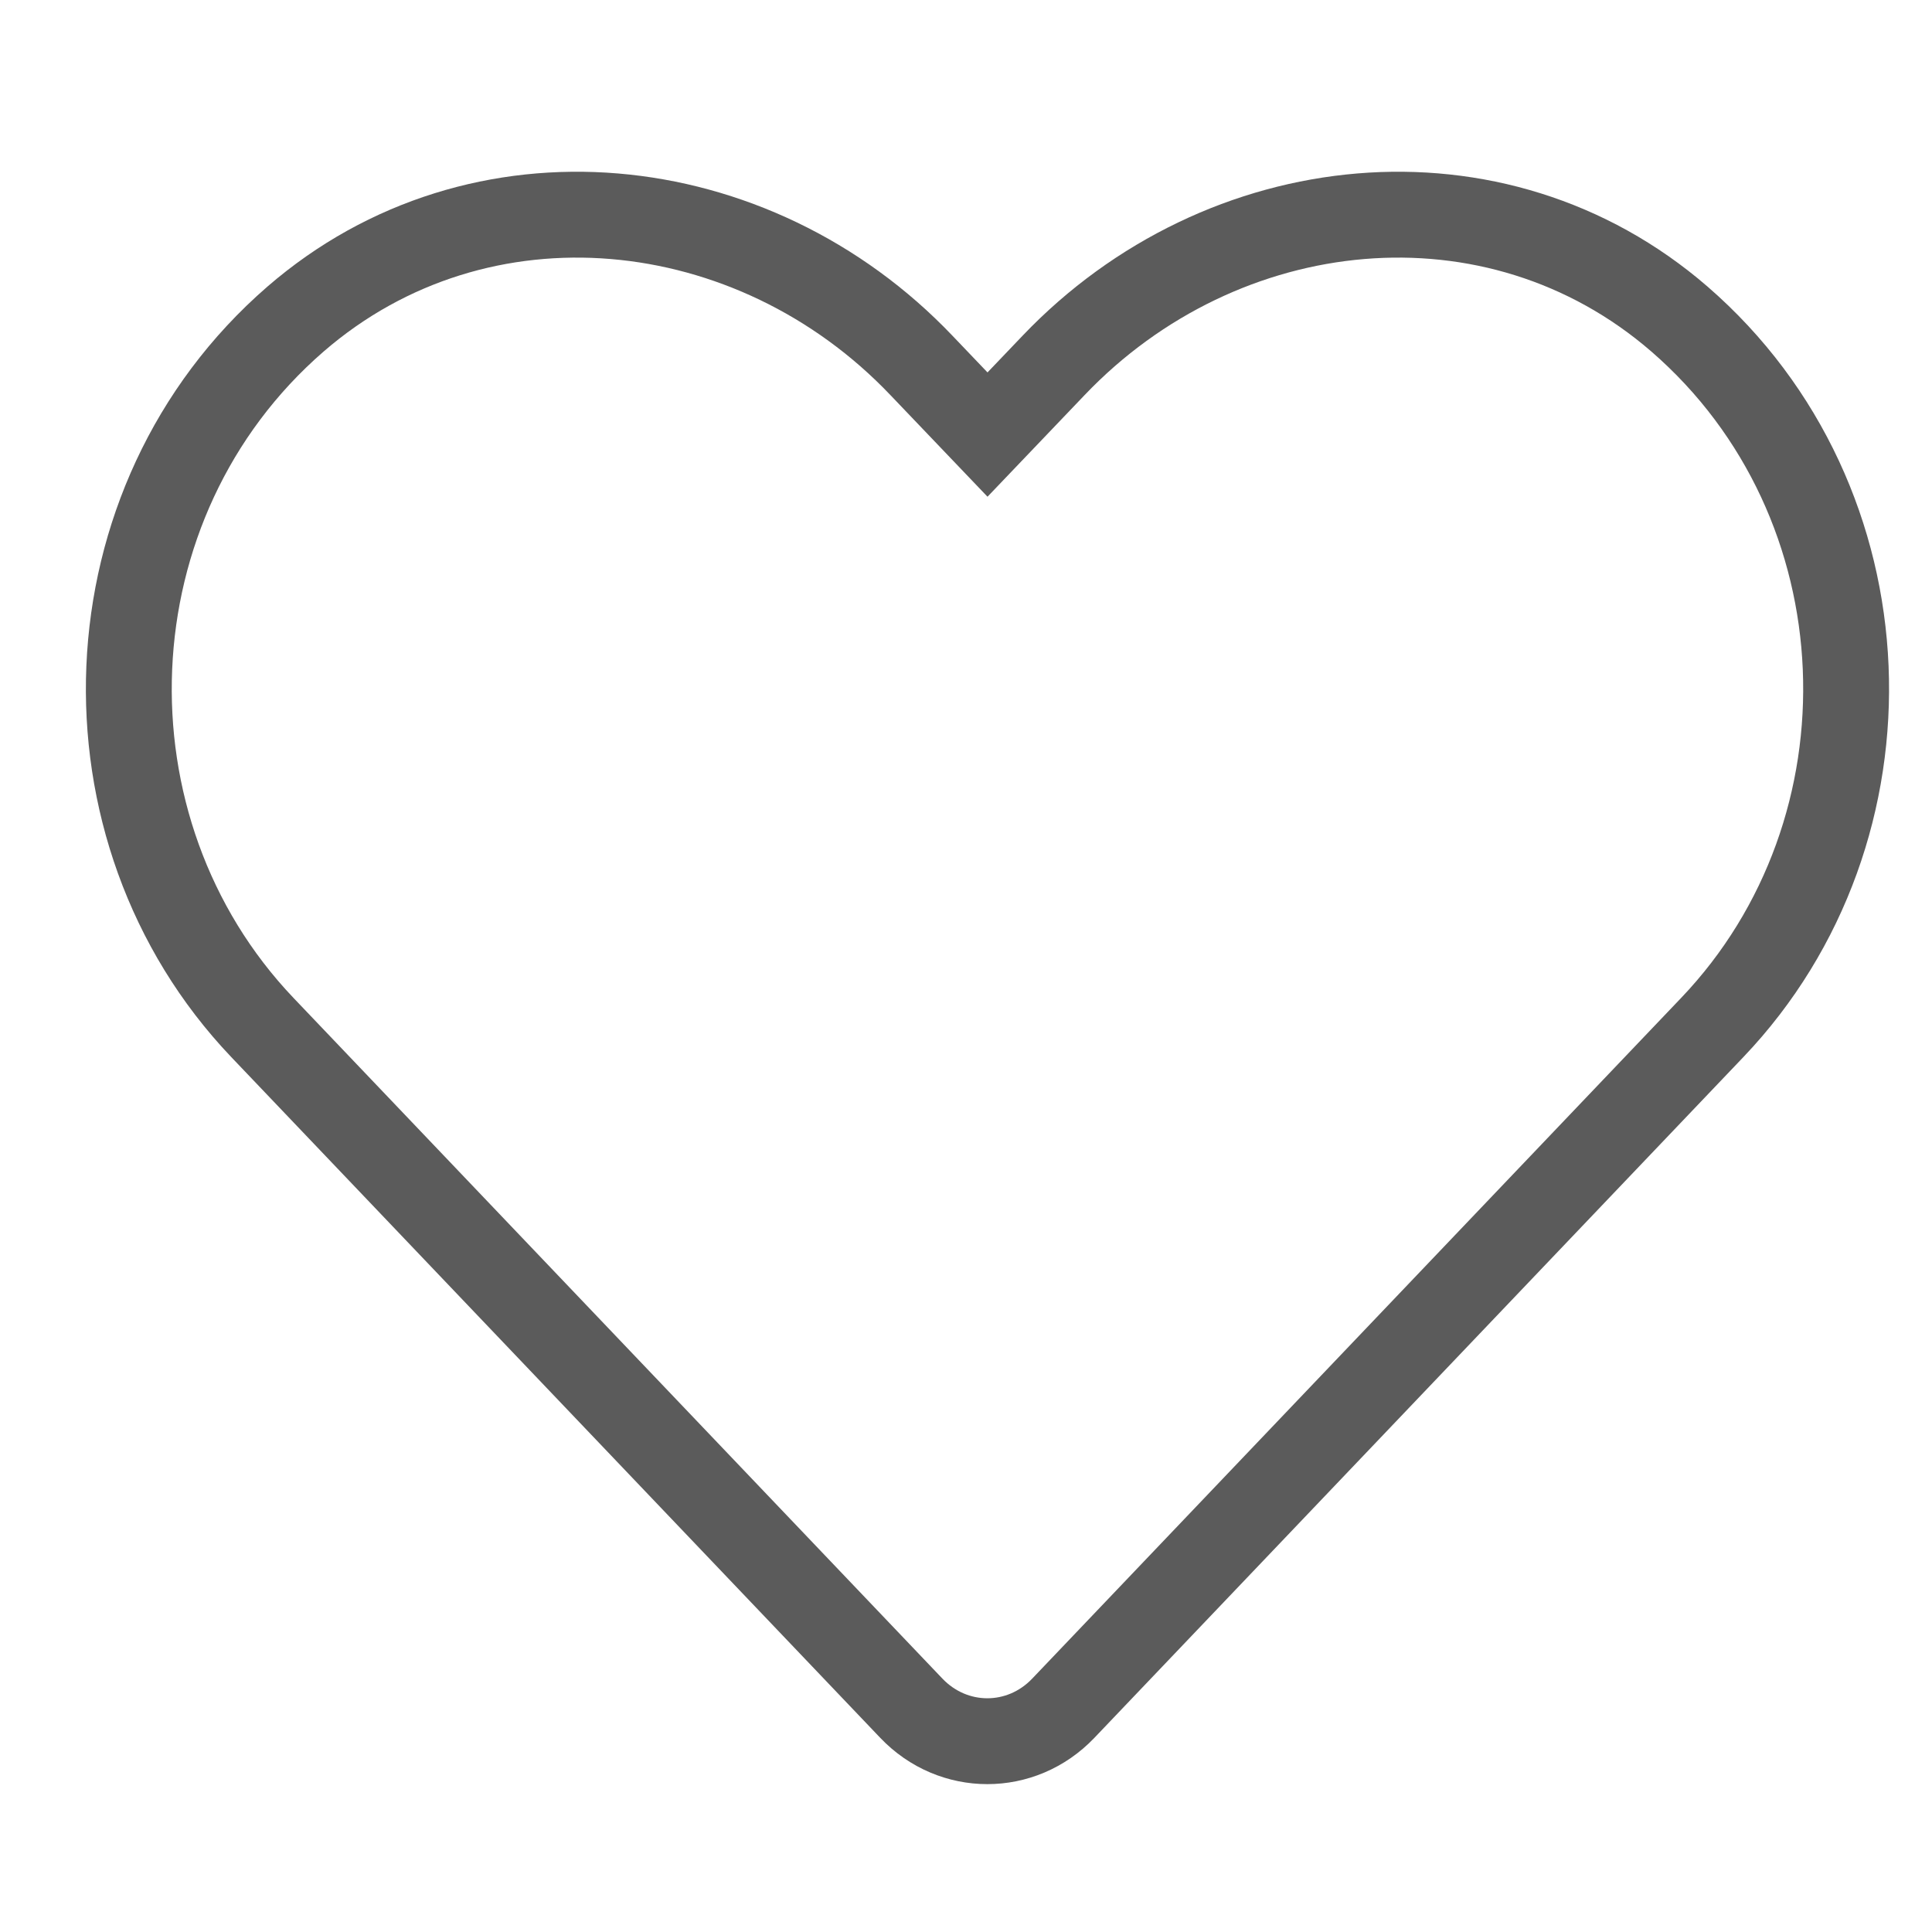
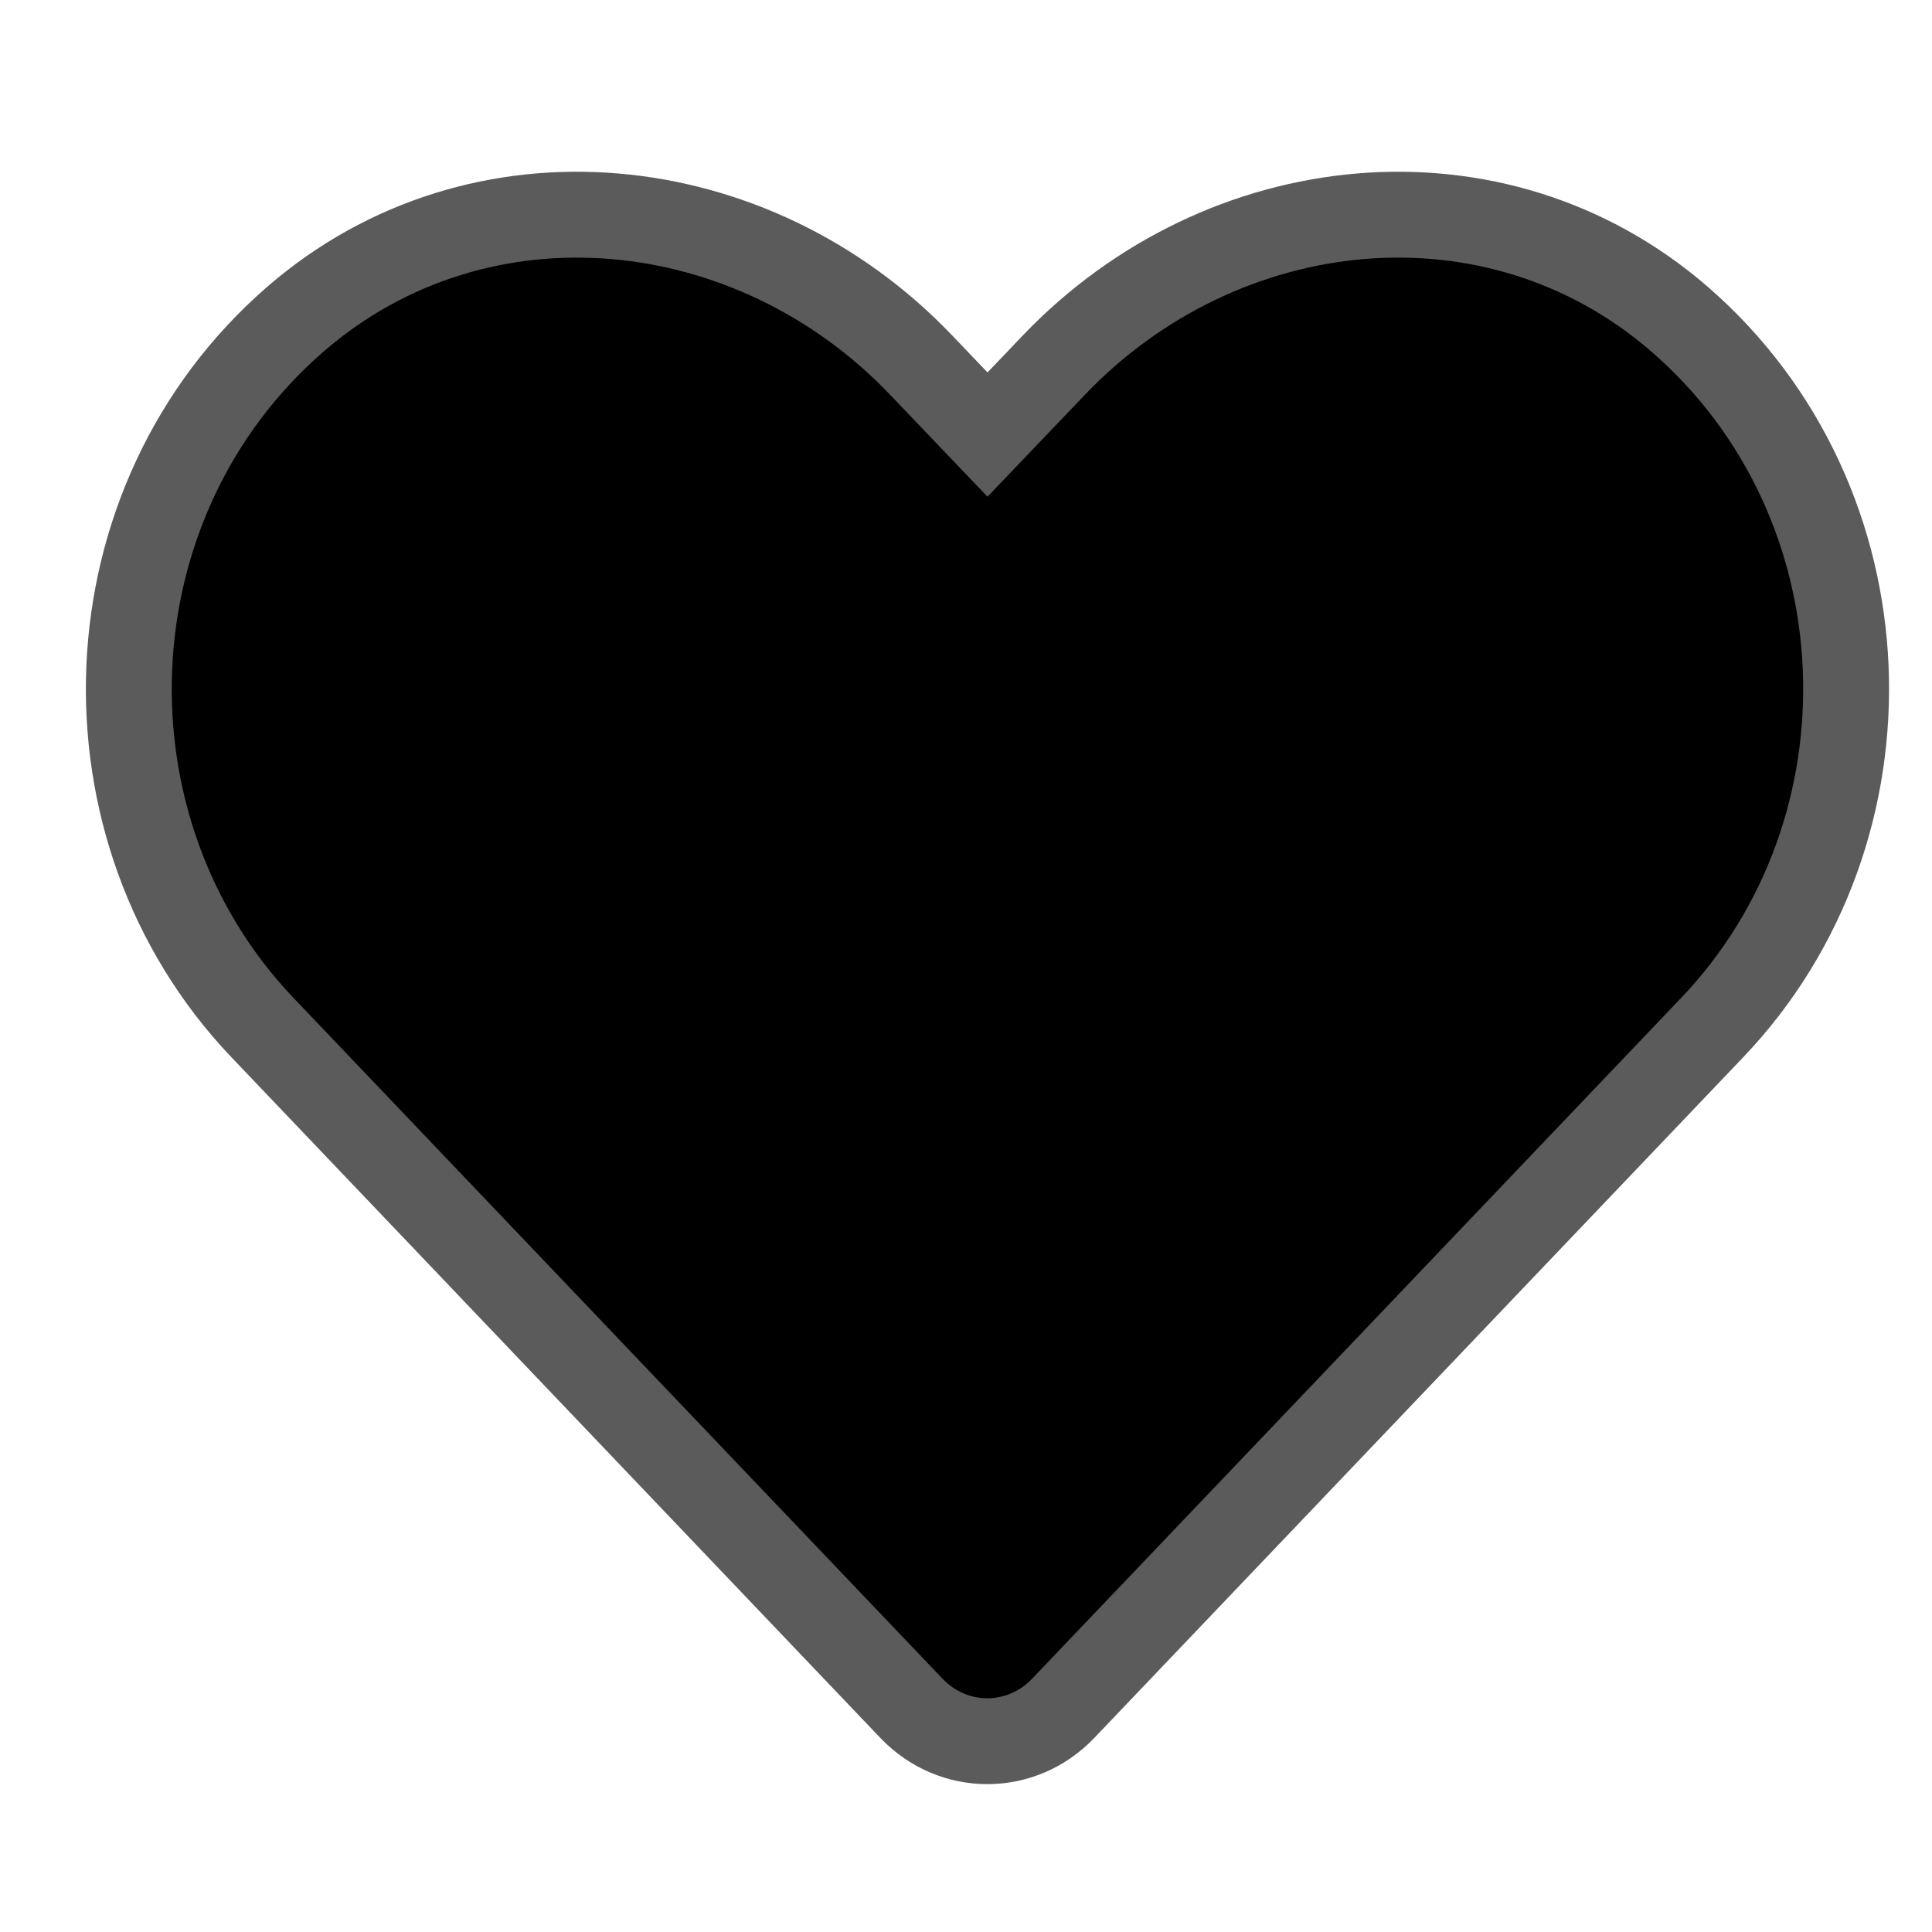
<svg xmlns="http://www.w3.org/2000/svg" width="45px" height="45px" viewBox="0 0 45 45" version="1.1">
-   <g id="InActive-Heart" stroke="none" stroke-width="1" fill="none" fill-rule="evenodd">
+   <g id="InActive-Heart" stroke="none" stroke-width="1" fill-rule="evenodd">
    <path d="M39.117,7.431 C34.836,3.725 28.469,4.392 24.54,8.511 L23.001,10.122 L21.462,8.511 C17.54,4.392 11.165,3.725 6.884,7.431 C1.978,11.685 1.72,19.32 6.11,23.931 L21.227,39.788 C22.204,40.812 23.79,40.812 24.766,39.788 L39.883,23.931 C44.281,19.32 44.024,11.685 39.117,7.431 Z" id="Path" stroke="#5B5B5B" stroke-width="2" fill-rule="nonzero" />
  </g>
</svg>
